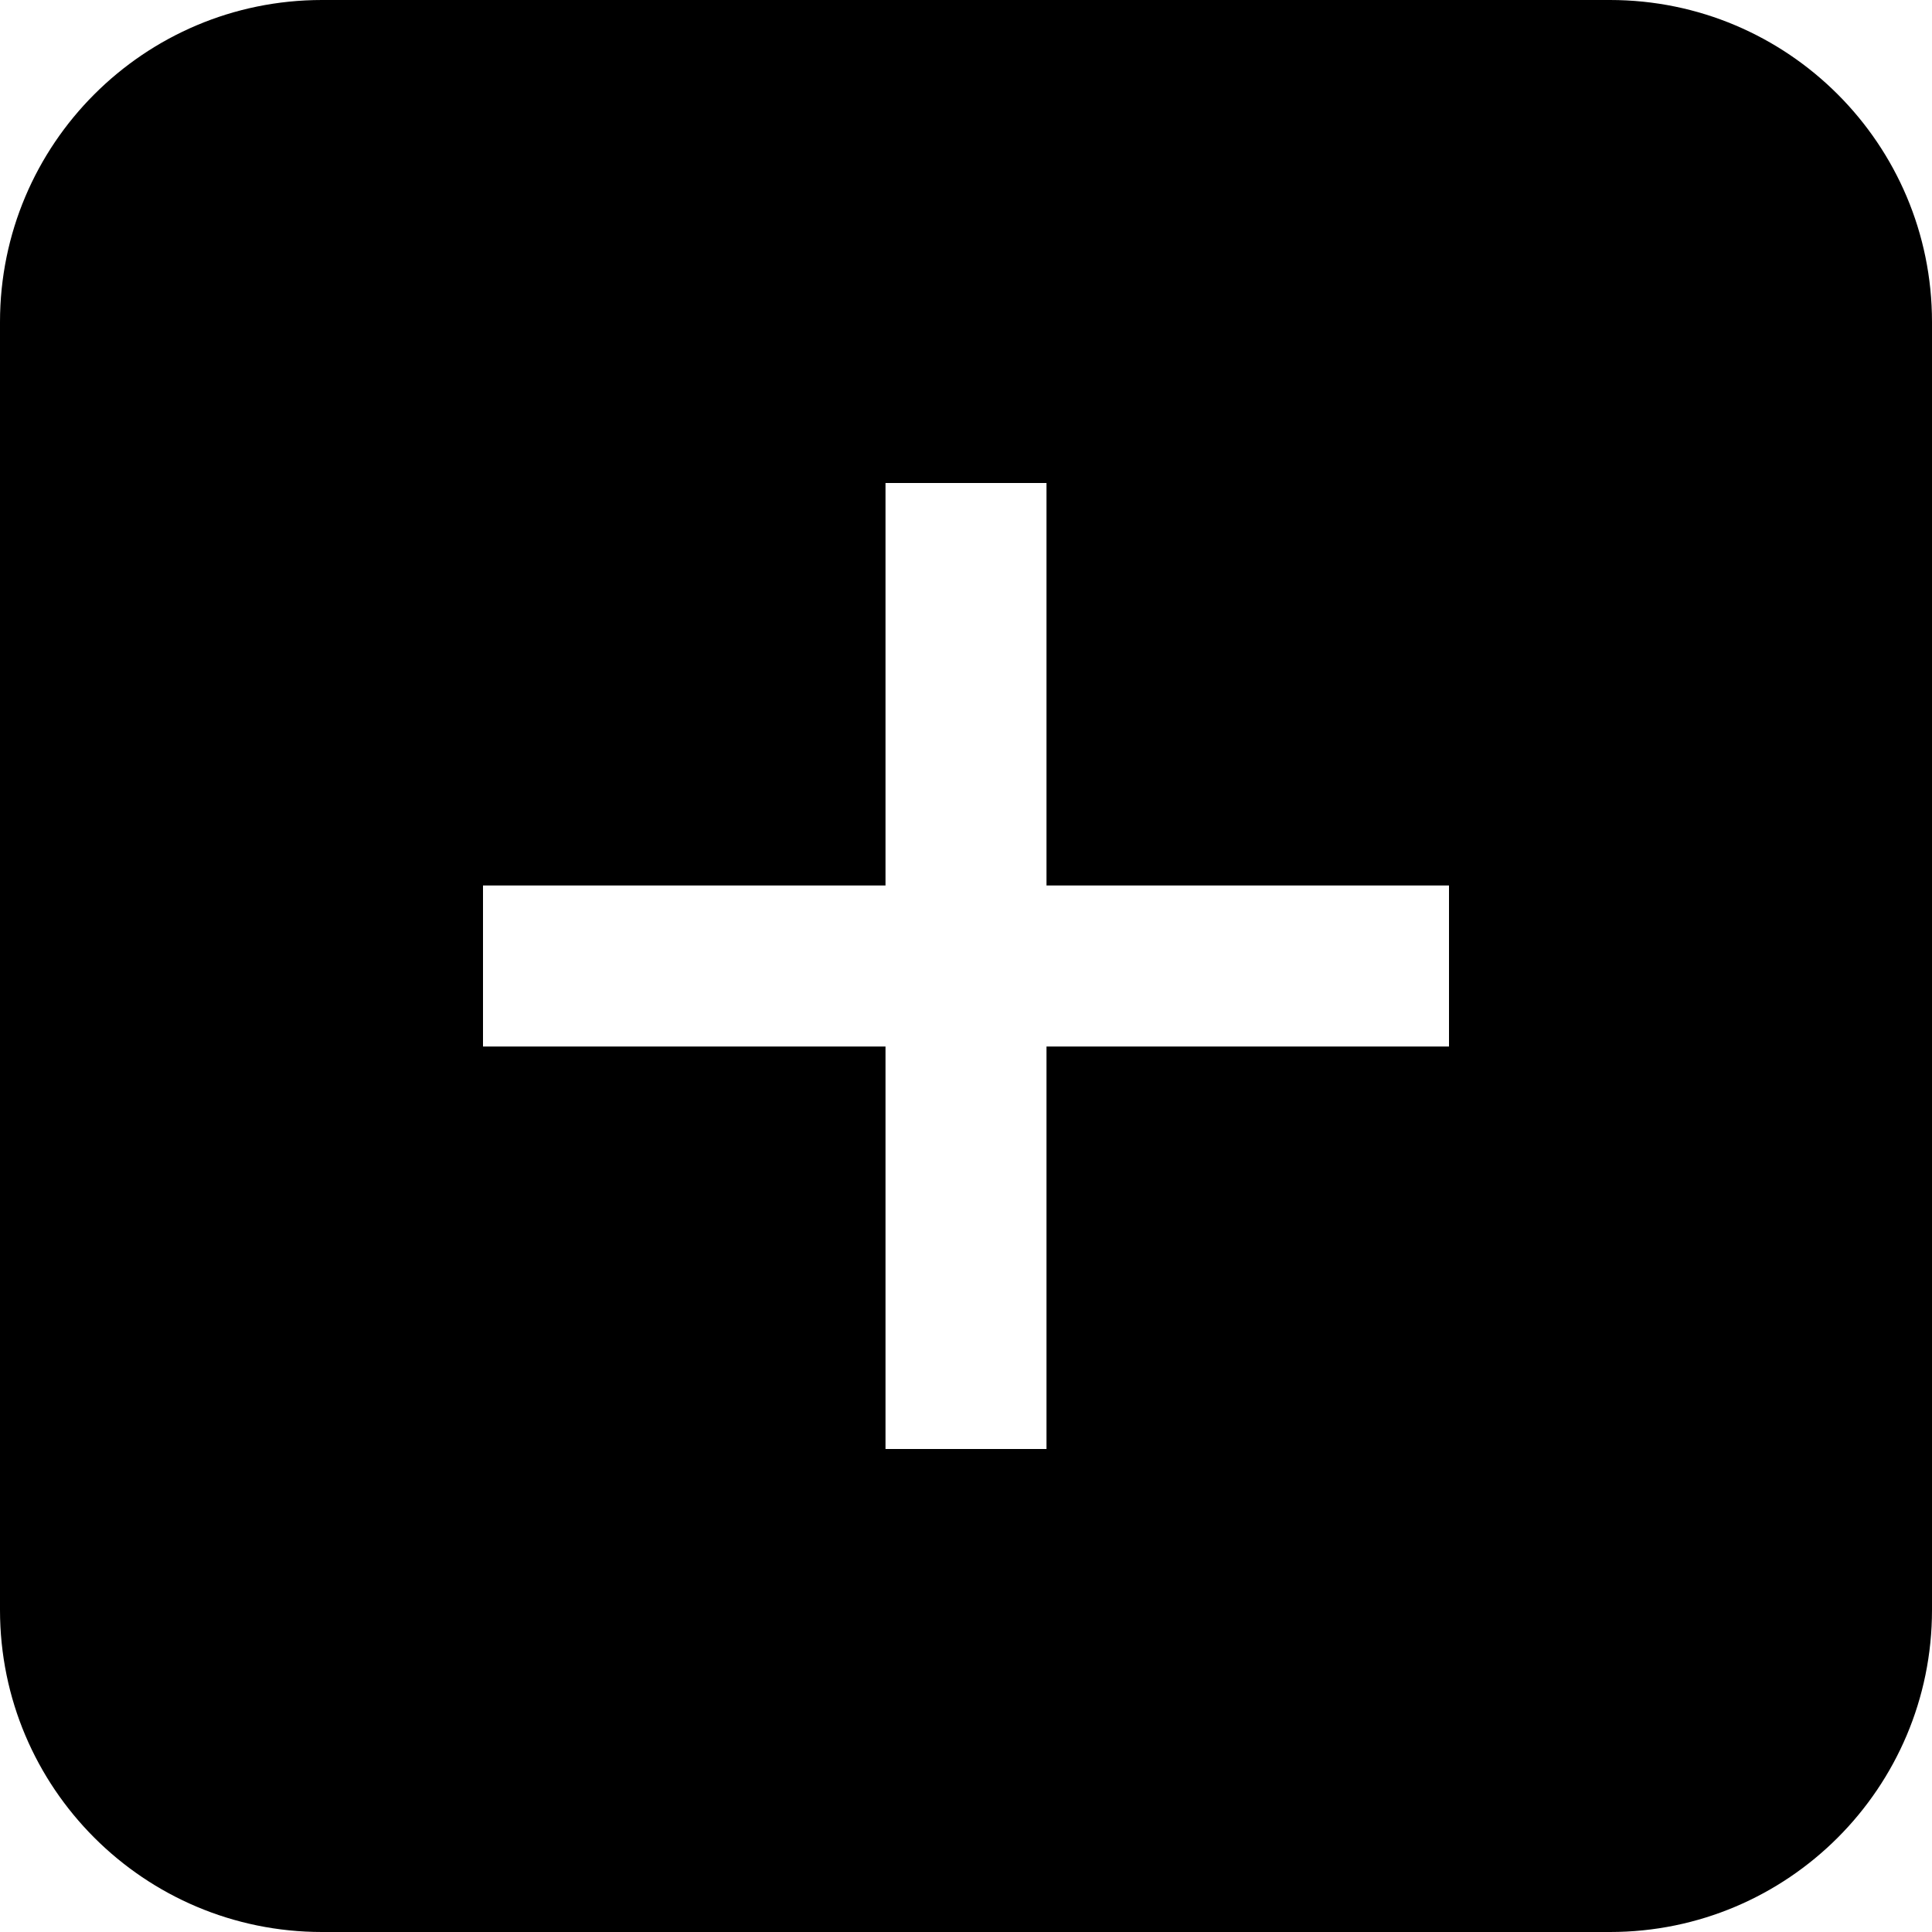
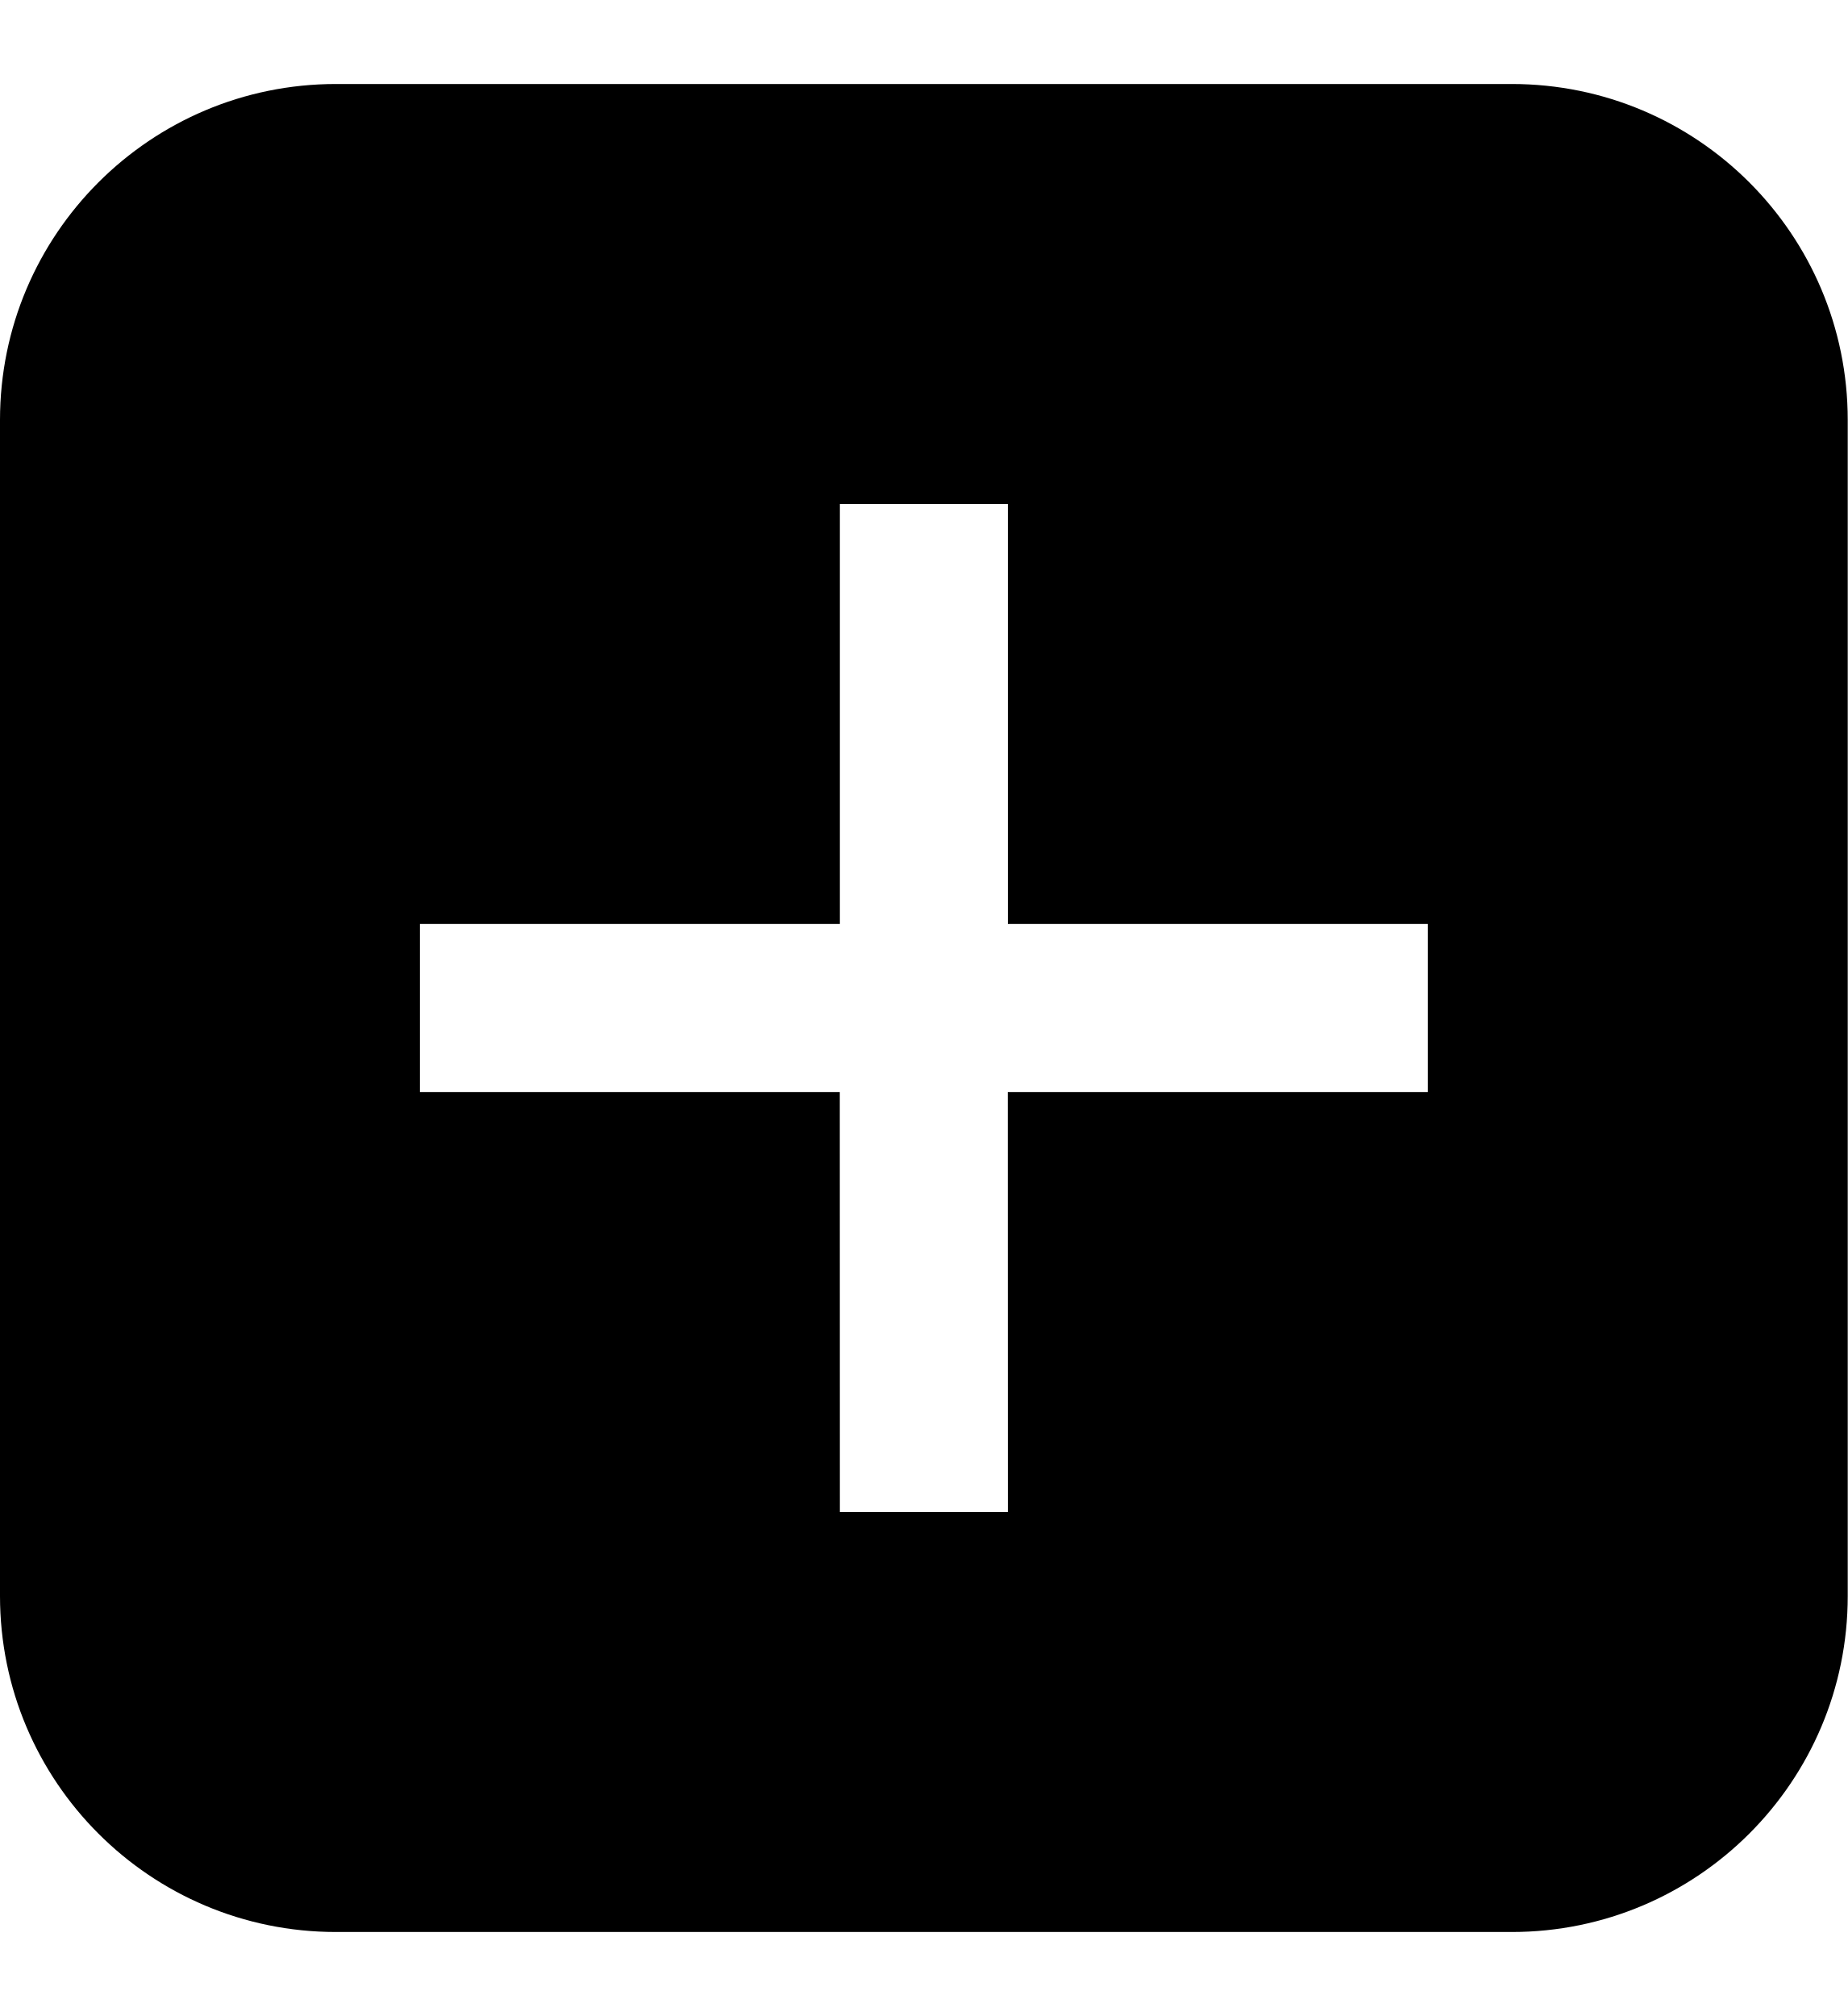
- <svg xmlns="http://www.w3.org/2000/svg" width="24" height="24" viewBox="0 0 24 24">
-   <path d="M20 0a4 4 0 014 4v16a4 4 0 01-4 4H4a4 4 0 01-4-4V4a4 4 0 014-4zm-7 6h-2v5H6v2h5v5h2v-5h5v-2h-5V6z" />
+ <svg xmlns="http://www.w3.org/2000/svg" width="22" height="24" viewBox="0 0 22 24">
+   <path d="M18 1a4 4 0 014 4v14a4 4 0 01-4 4H4a4 4 0 01-4-4V5a4 4 0 014-4h14zm-6 5h-2v5H5v2h4.999L10 18h2l-.001-5H17v-2h-5V6z" fill-rule="evenodd" />
</svg>
